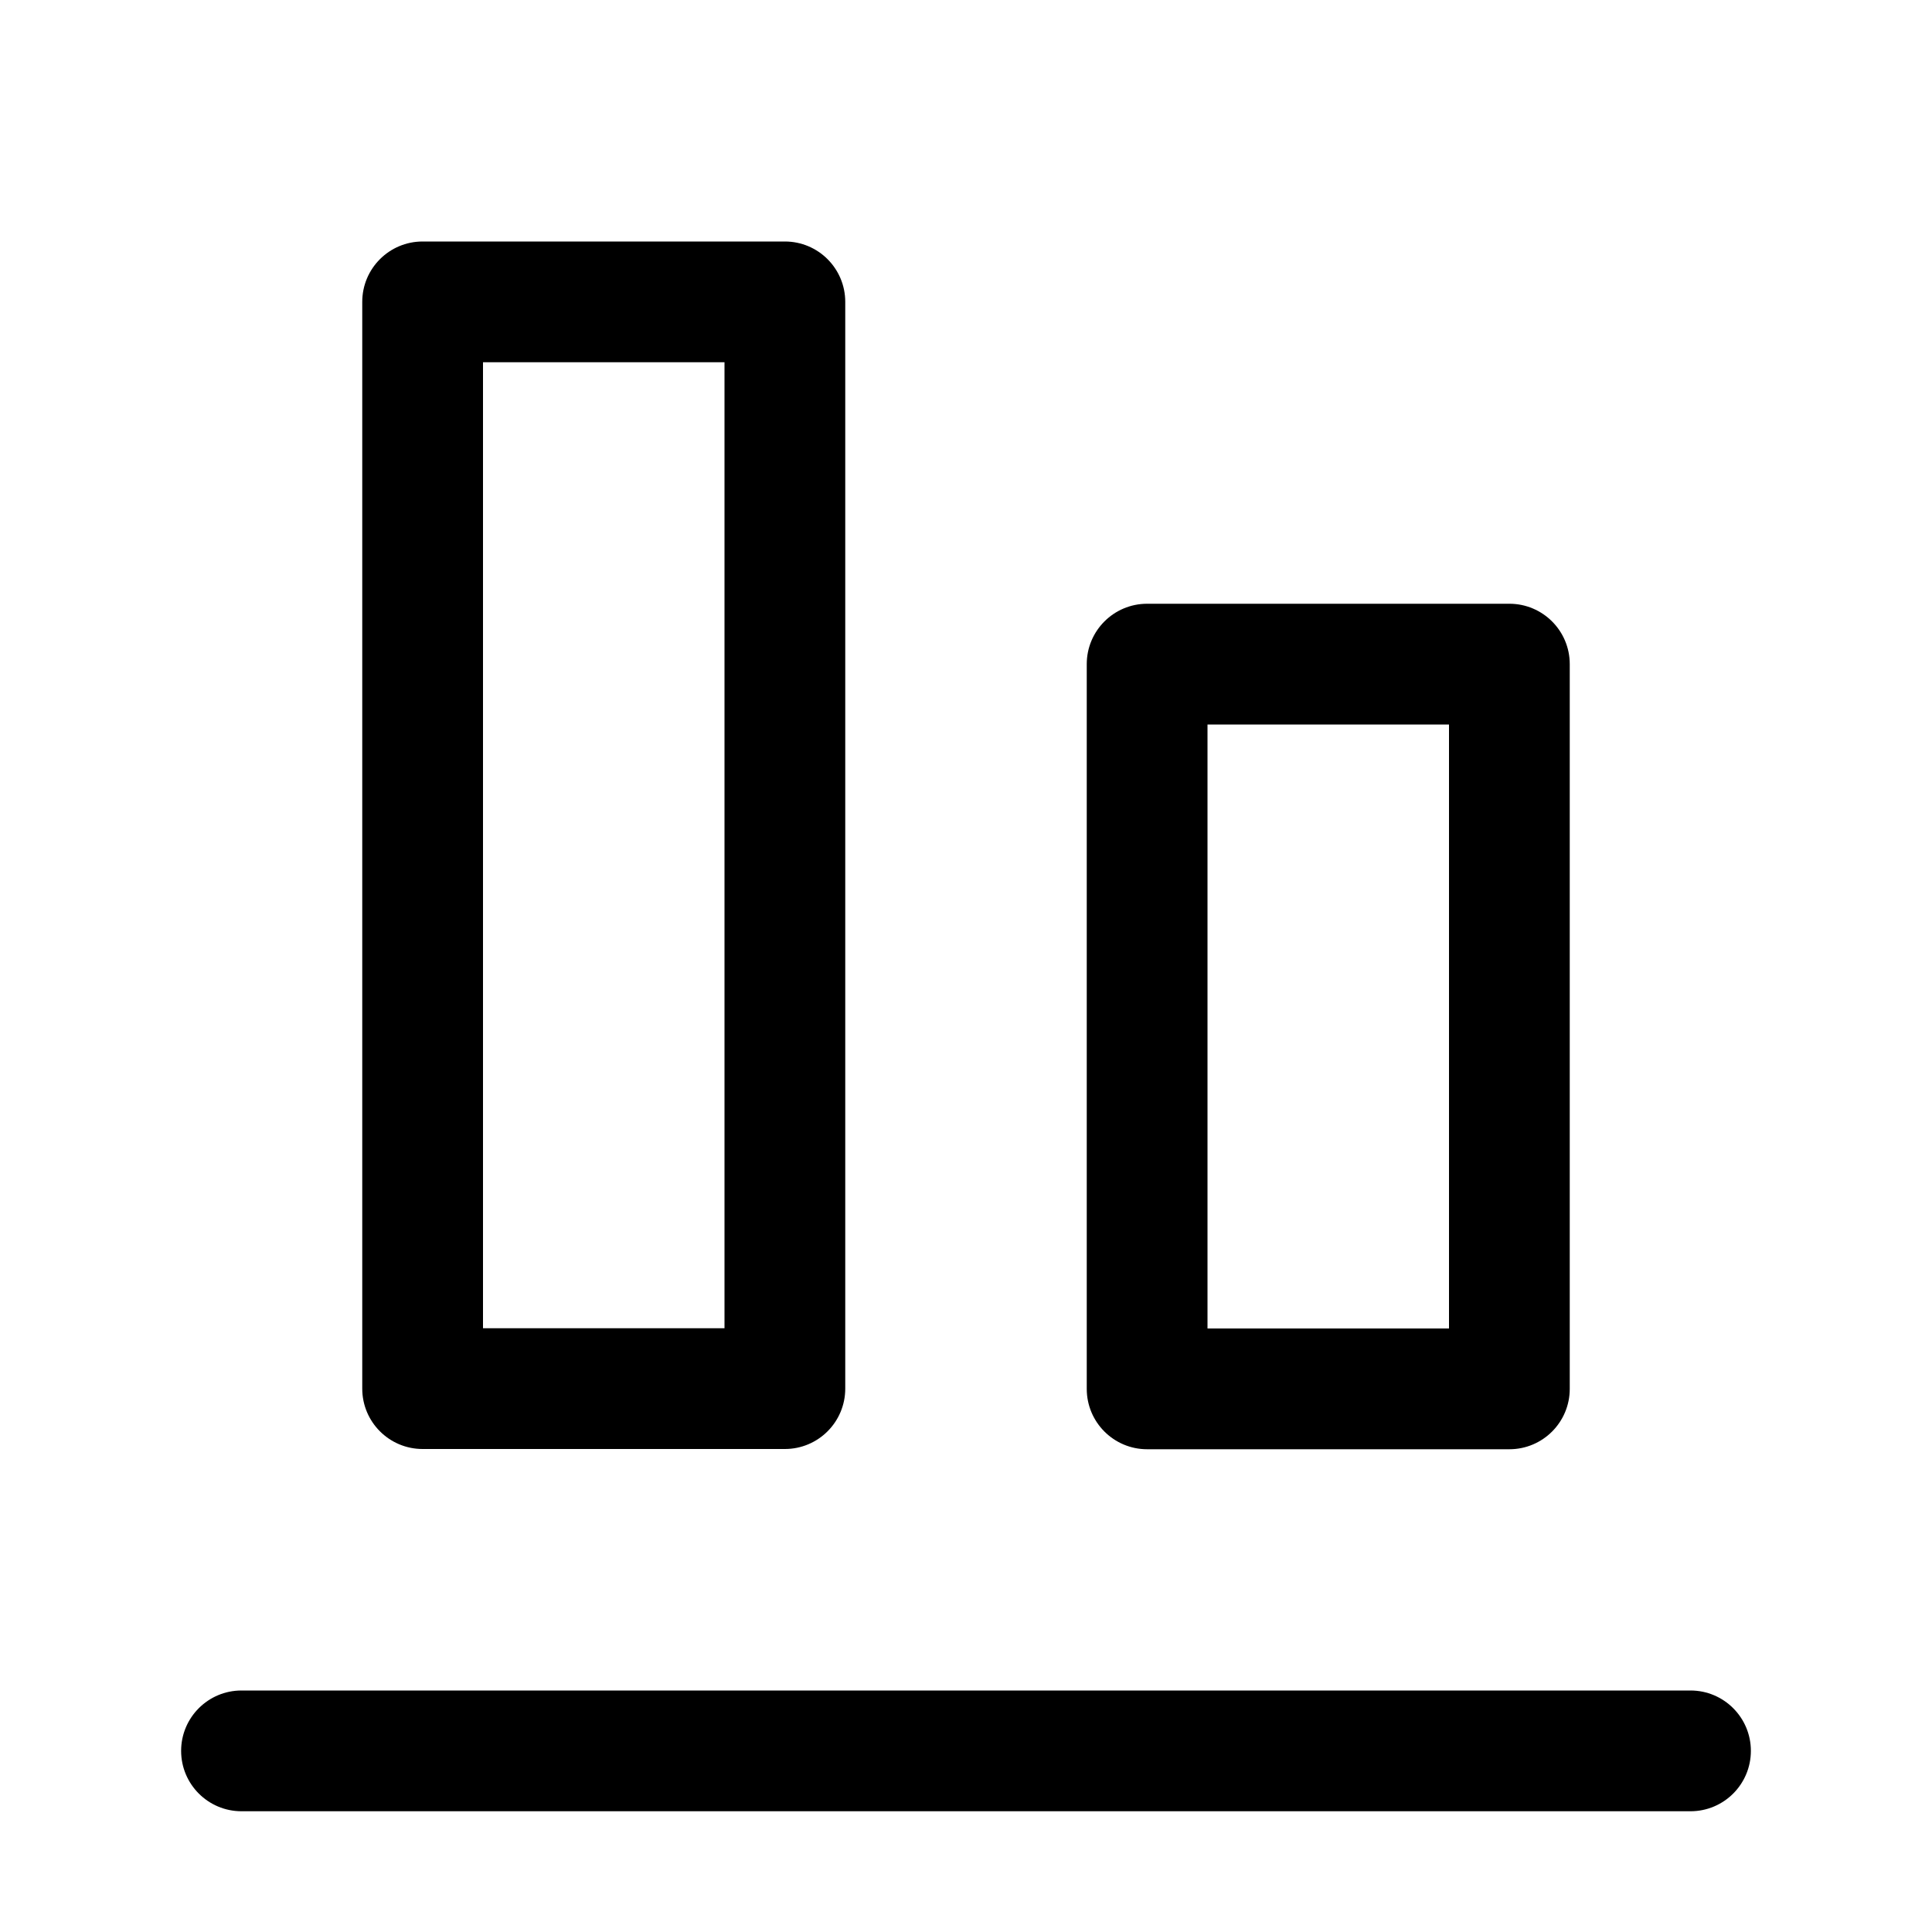
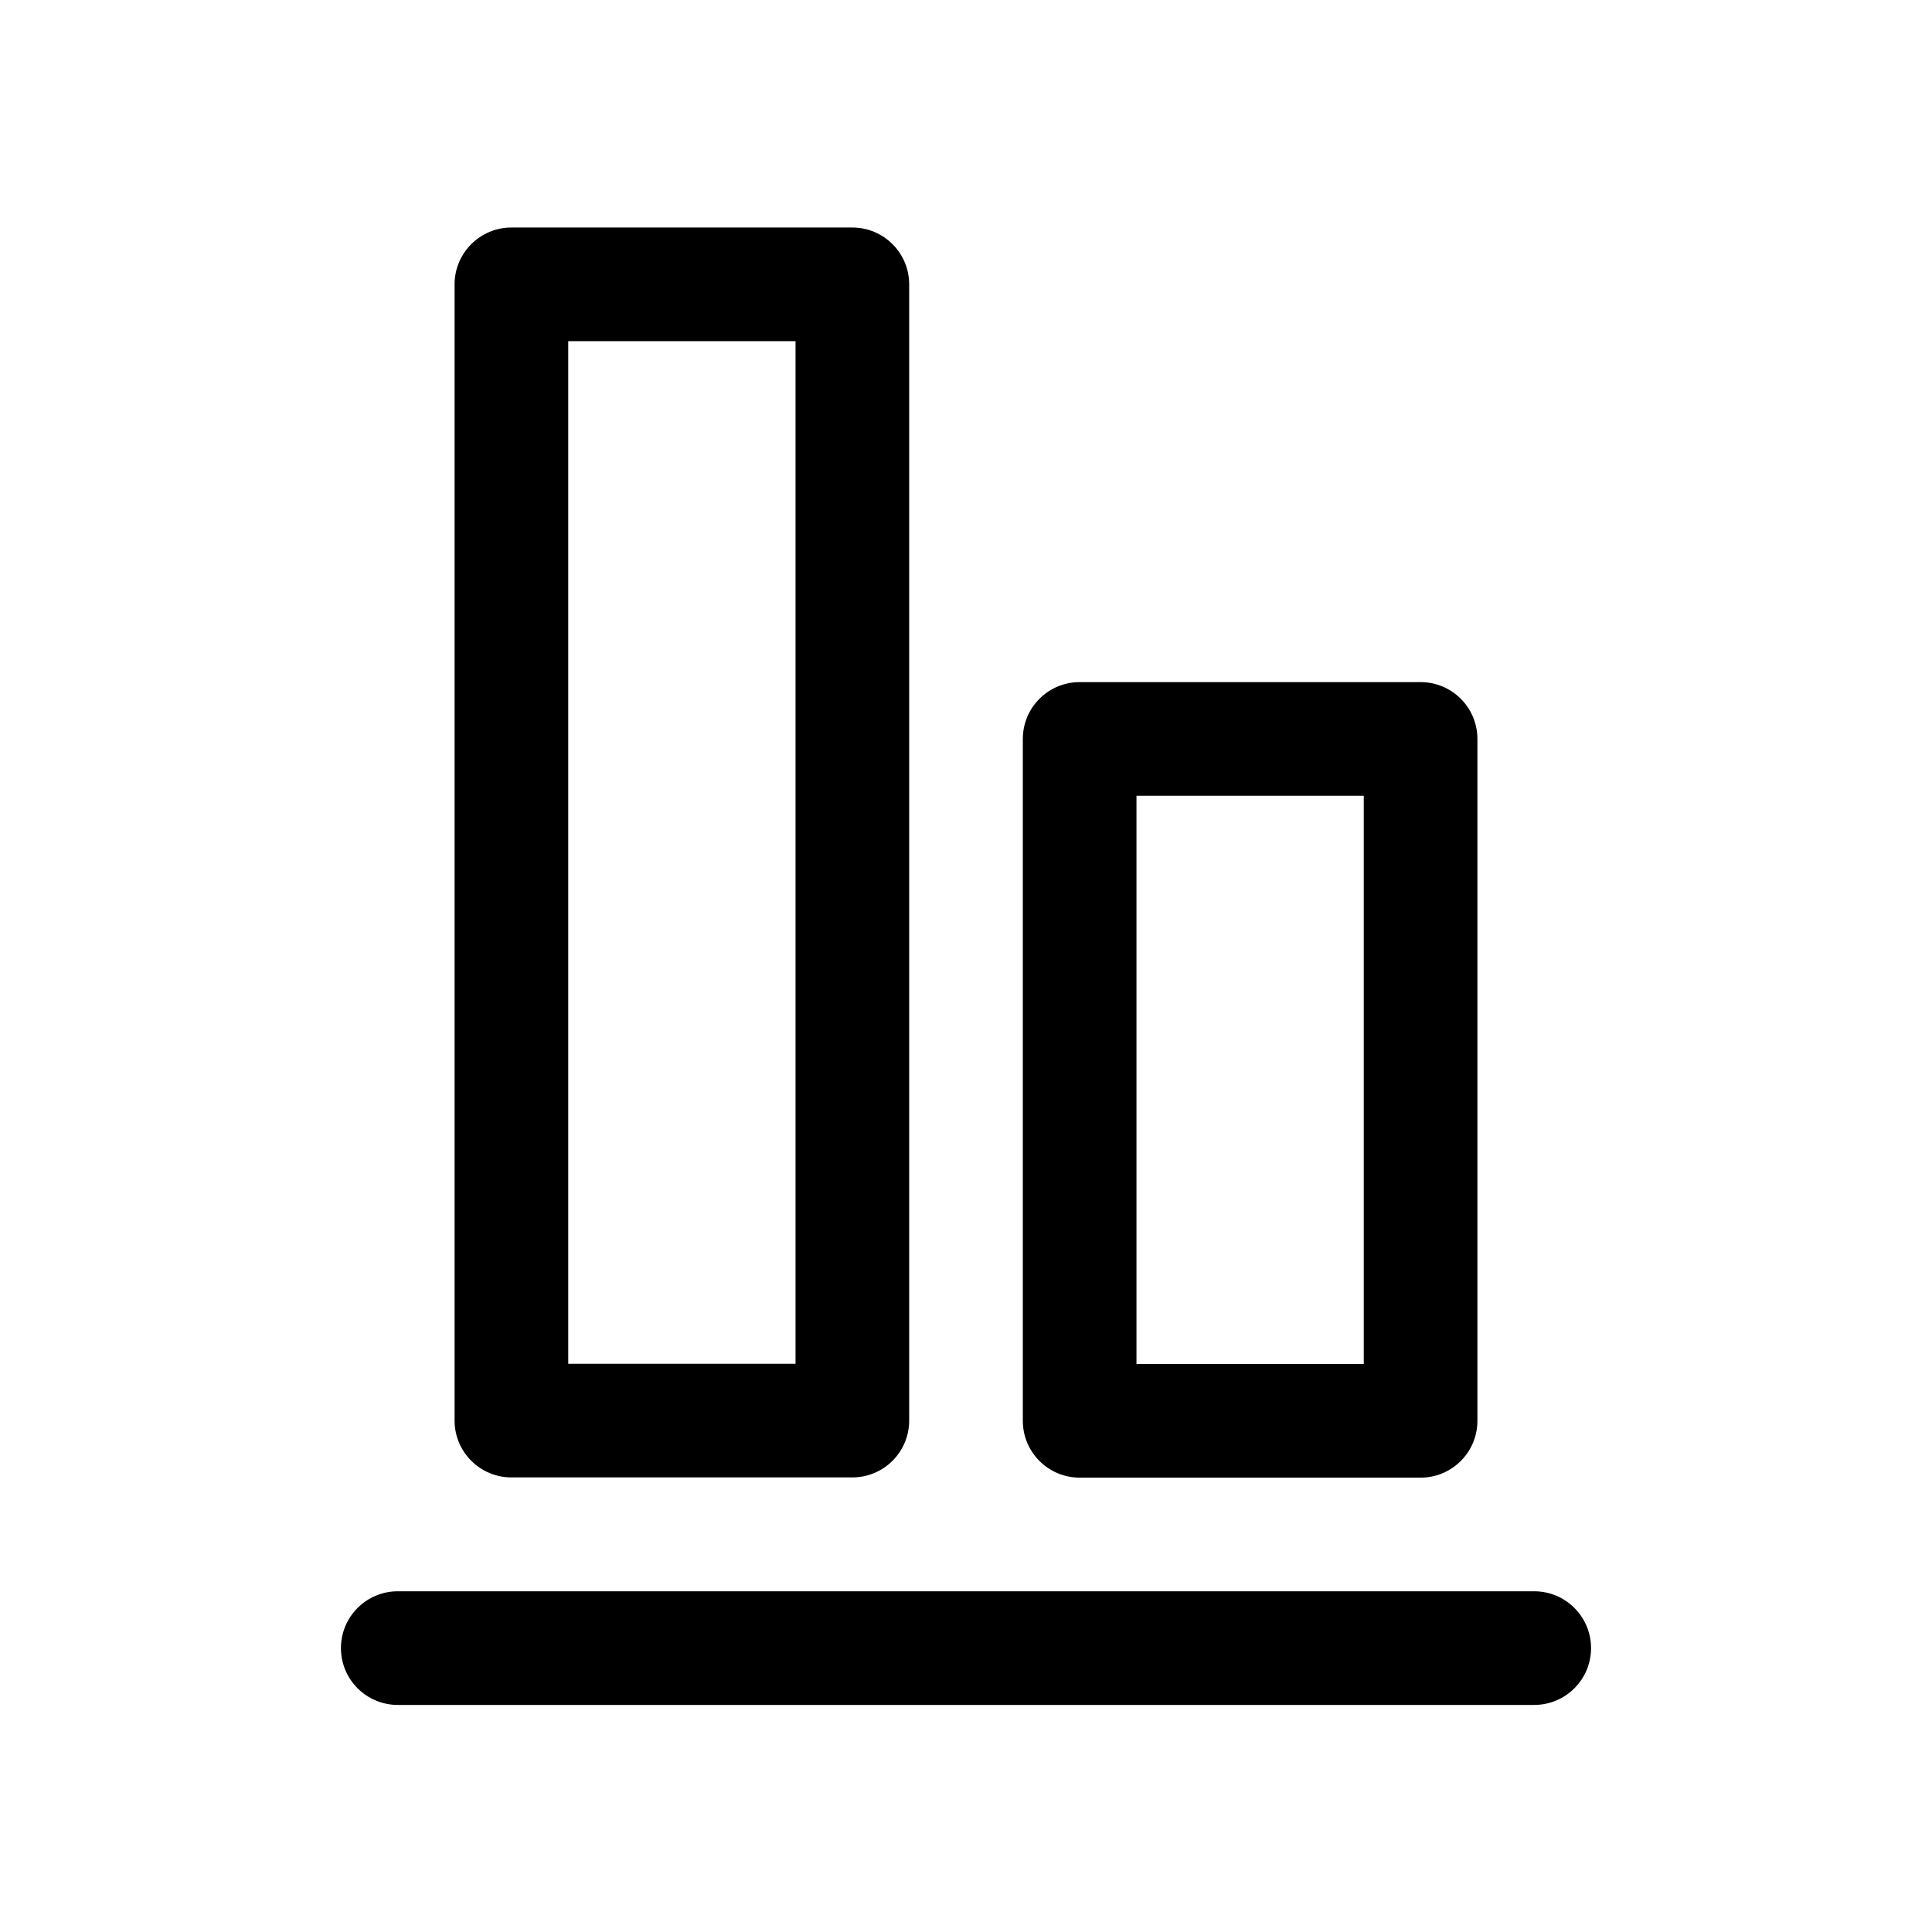
- <svg xmlns="http://www.w3.org/2000/svg" width="16" height="16" version="1.1" viewBox="0 0 16 16">
-   <path d="m3.5 2a.5.5 0 00-.5.5v9a.5.5 0 00.5.5h3a.5.5 0 00.5-.5v-9a.5.5 0 00-.5-.5zm.5 1h2v8h-2zm5.5 2a.5.5 0 00-.5.5v6.002a.5.5 0 00.5.5h3a.5.5 0 00.5-.5v-6.002a.5.5 0 00-.5-.5zm.5 1h2v5.002h-2zm-8 8a.5.5 0 00-.5.5.5.5 0 00.5.5h12a.5.5 0 00.5-.5.5.5 0 00-.5-.5z" />
+ <svg xmlns="http://www.w3.org/2000/svg" width="17" height="17" version="1.1" viewBox="0 0 17 17">
+   <path d="m4.5 2.002c-.276 2.8e-5-.5.224-.5.5v9.998c2.8e-5.276.224.5.5.5h3c.276-2.8e-5.5-.224.5-.5v-9.998c-2.8e-5-.276-.224-.5-.5-.5zm.5 1h2v8.998h-2zm4.5 3c-.276 2.8e-5-.5.224-.5.5v6c2.8e-5.276.224.5.5.5h3c.276-2.8e-5.5-.224.5-.5v-6c-2.8e-5-.276-.224-.5-.5-.5zm.5 1h2v5h-2zm-6.5 7c-.276 0-.5.224-.5.5s.224.5.5.5h10c.276 0 .5-.224.5-.5s-.224-.5-.5-.5z" />
</svg>
